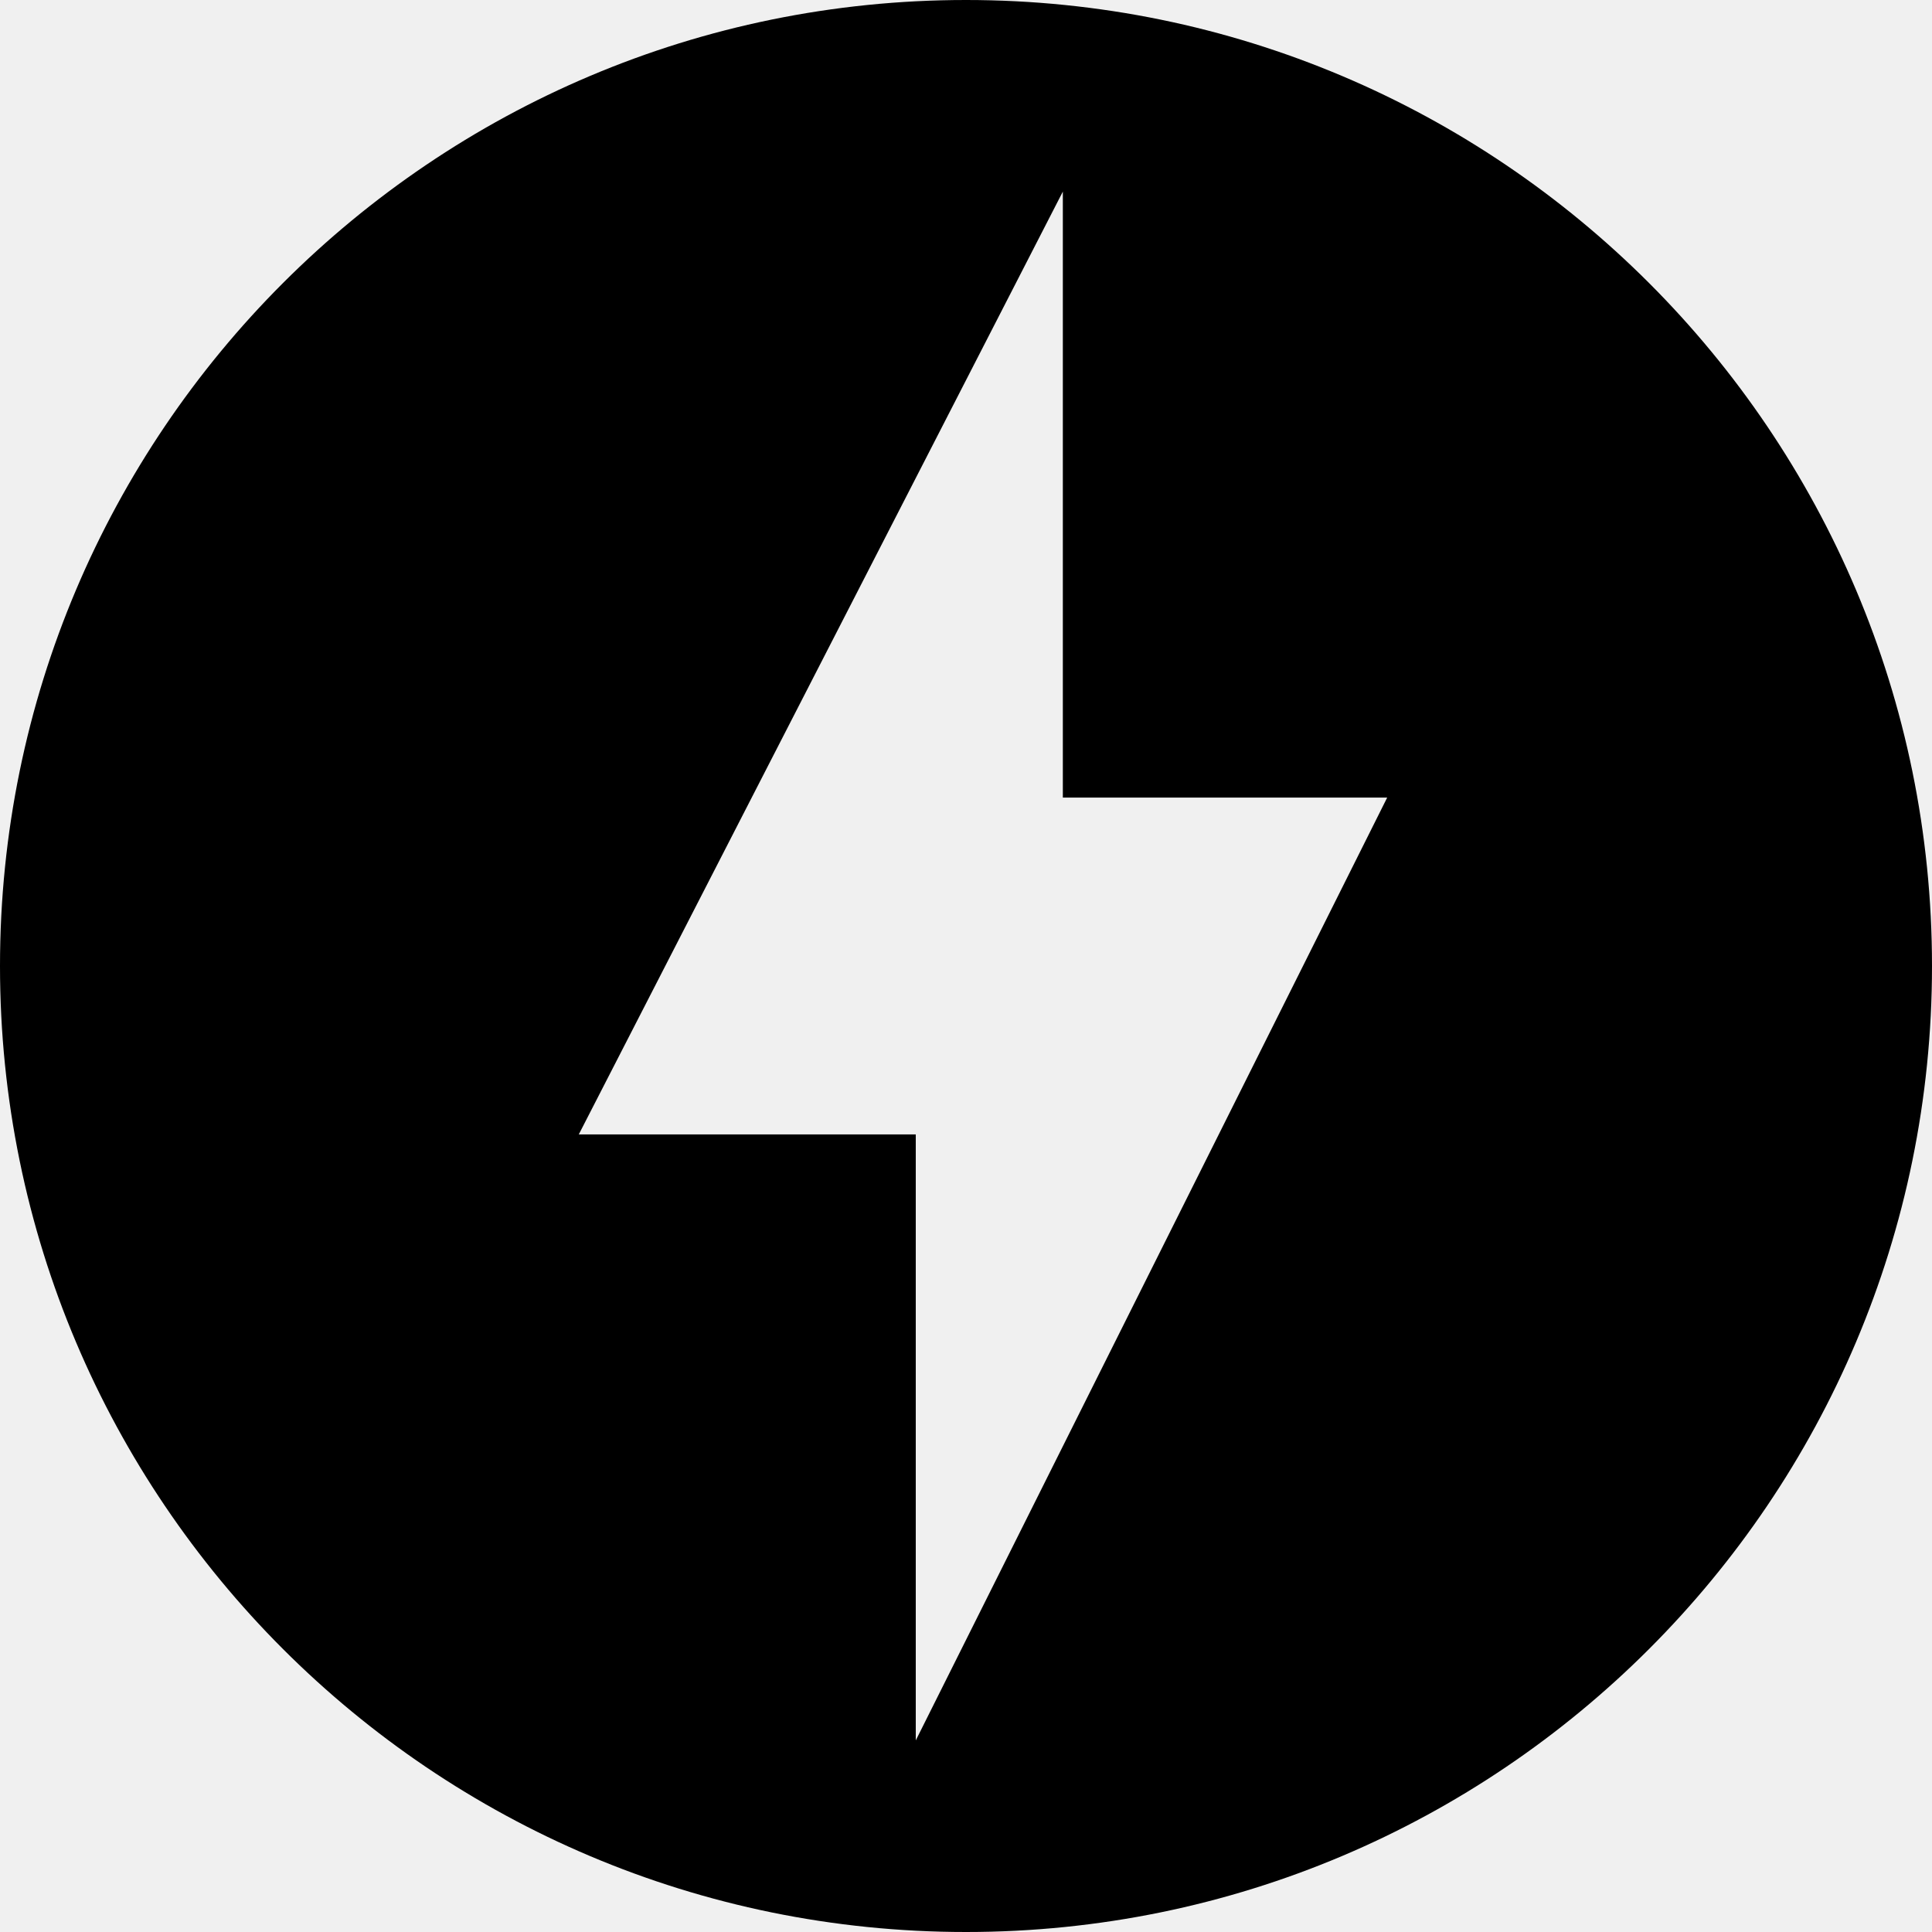
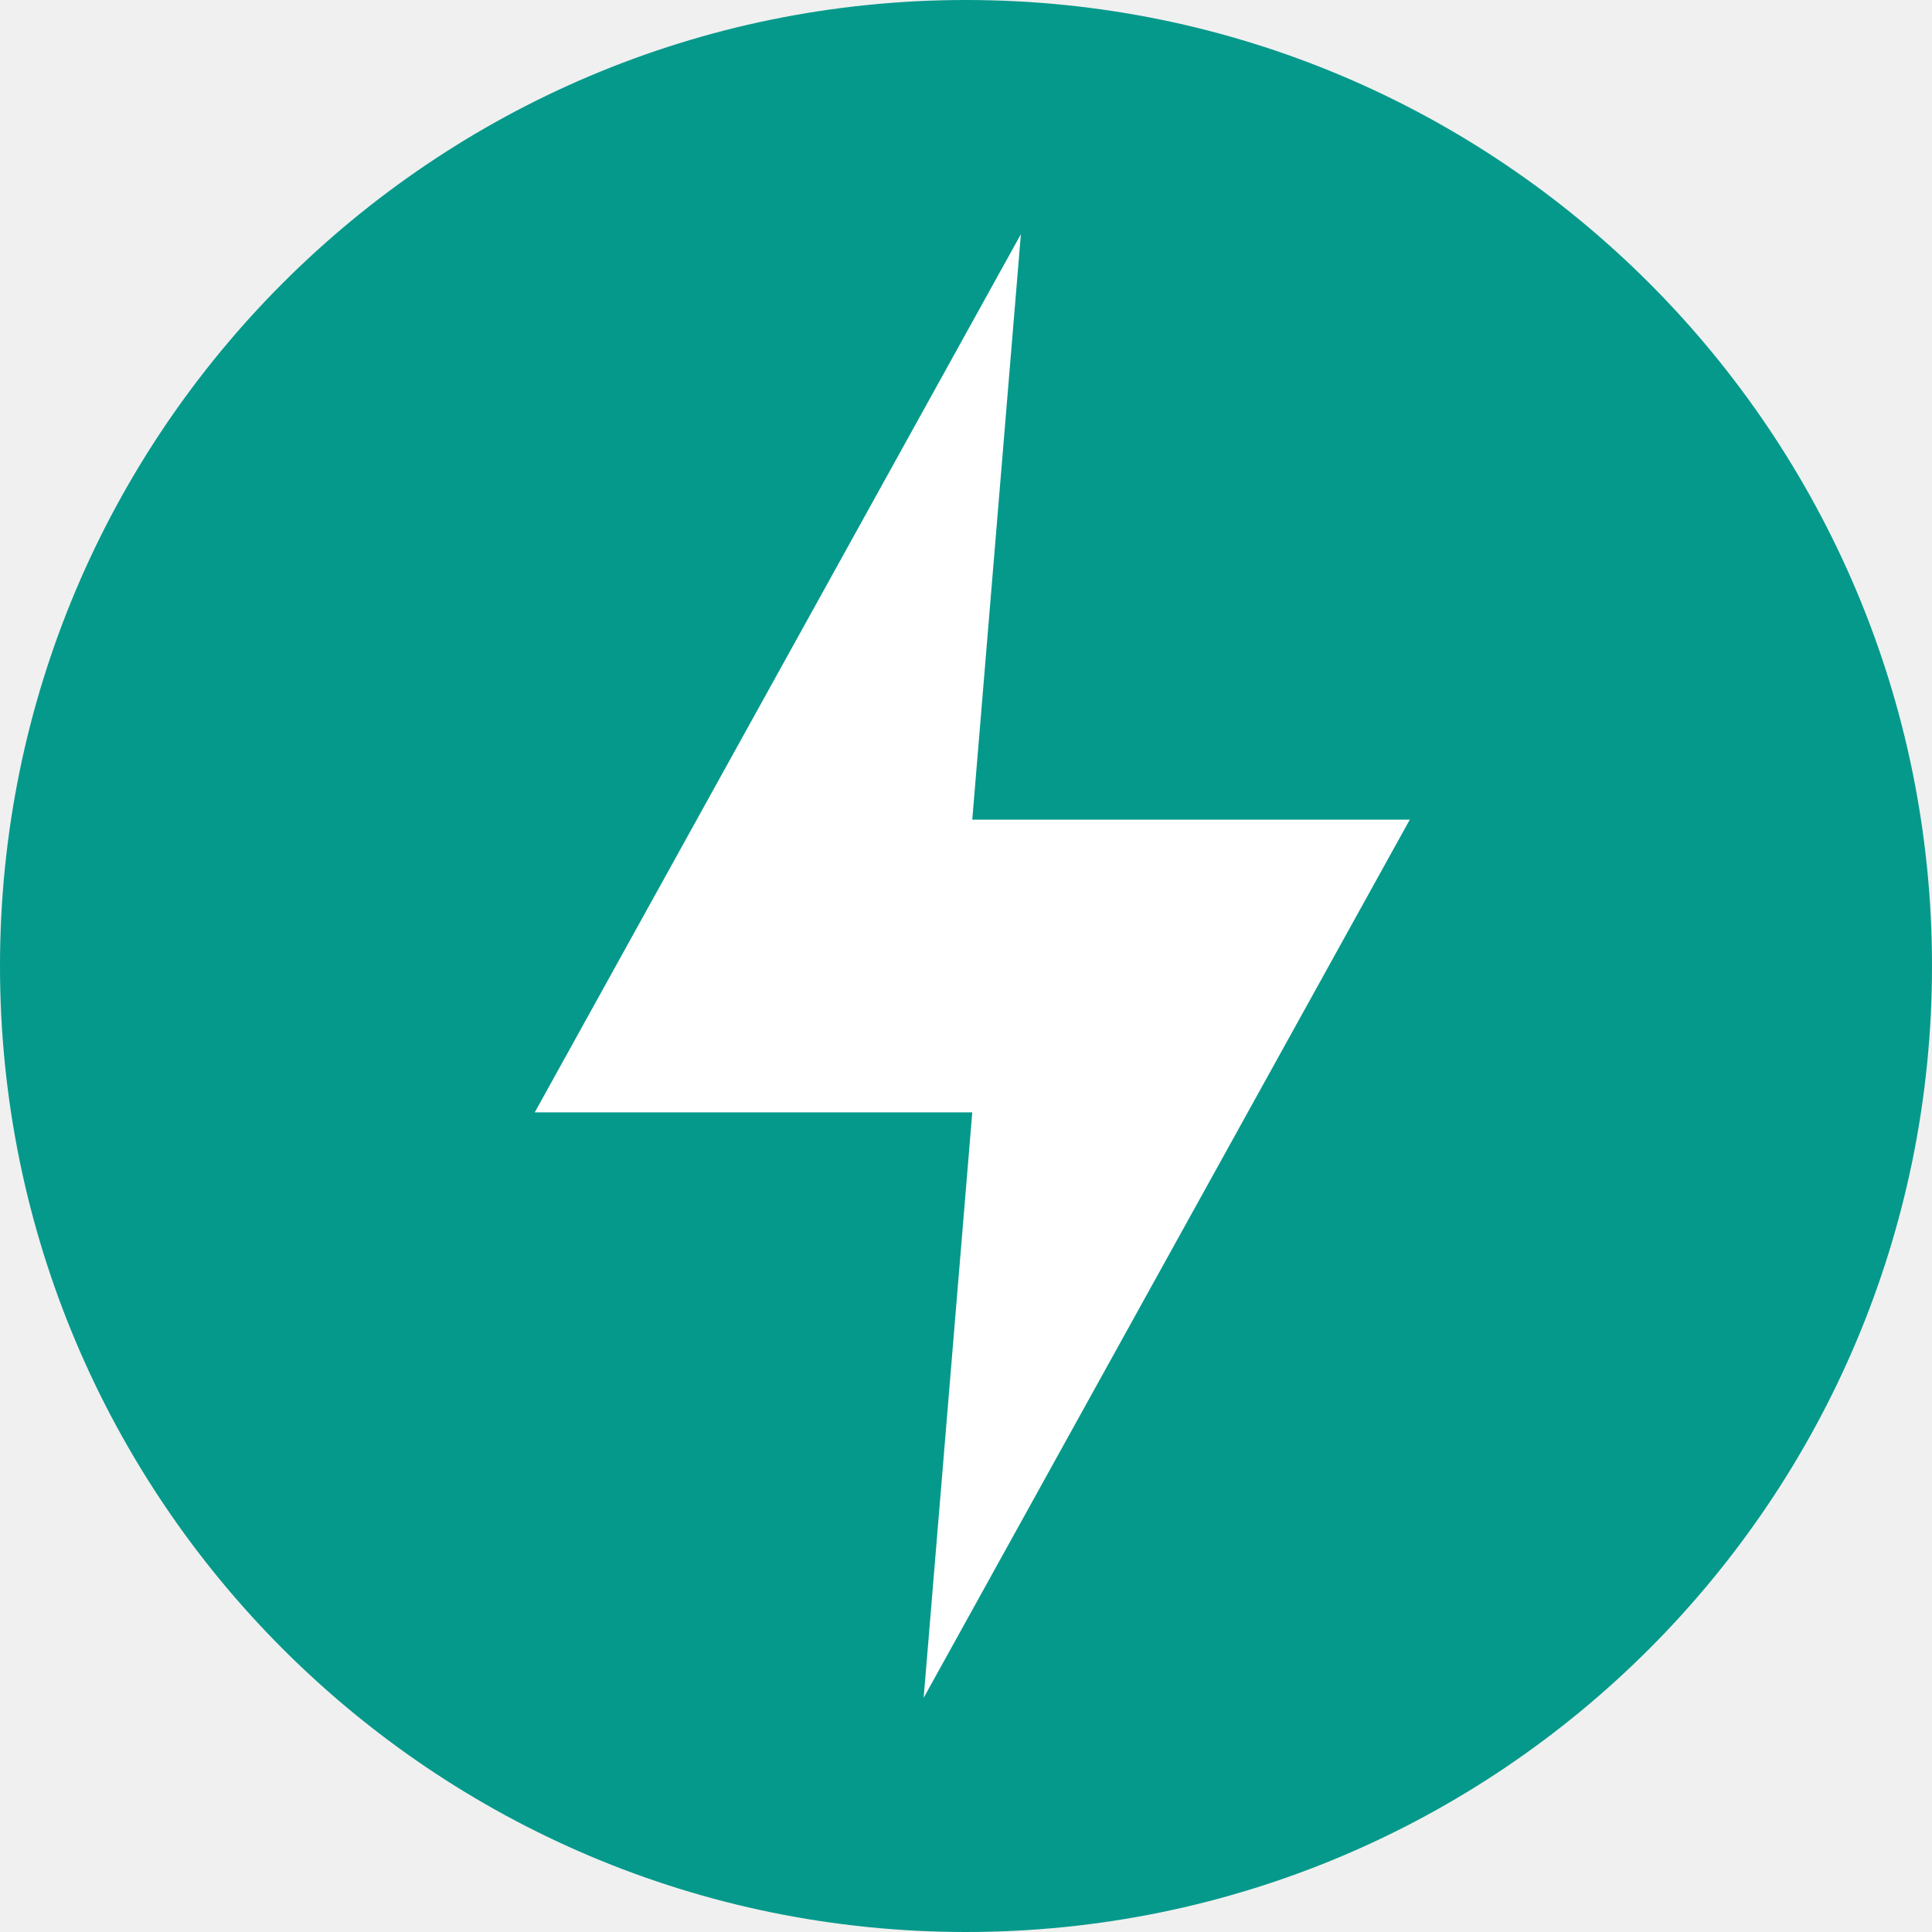
- <svg xmlns="http://www.w3.org/2000/svg" fill="#000000" width="800px" height="800px" viewBox="0 0 24 24" role="img">
-   <path d="M12 0C5.375 0 0 5.375 0 12c0 6.627 5.375 12 12 12 6.626 0 12-5.373 12-12 0-6.625-5.373-12-12-12zm-.624 21.62v-7.528H7.19L13.203 2.38v7.528h4.029L11.376 21.62z" />
+ <svg xmlns="http://www.w3.org/2000/svg" fill="none" height="2500" width="2500" viewBox="0 0 154 154">
+   <circle cx="77" cy="77" fill="#05998b" r="77" />
+   <path d="M81.375 18.667l-38.75 70H77.5l-3.875 46.666 38.75-70H77.5z" fill="#fff" />
</svg>
